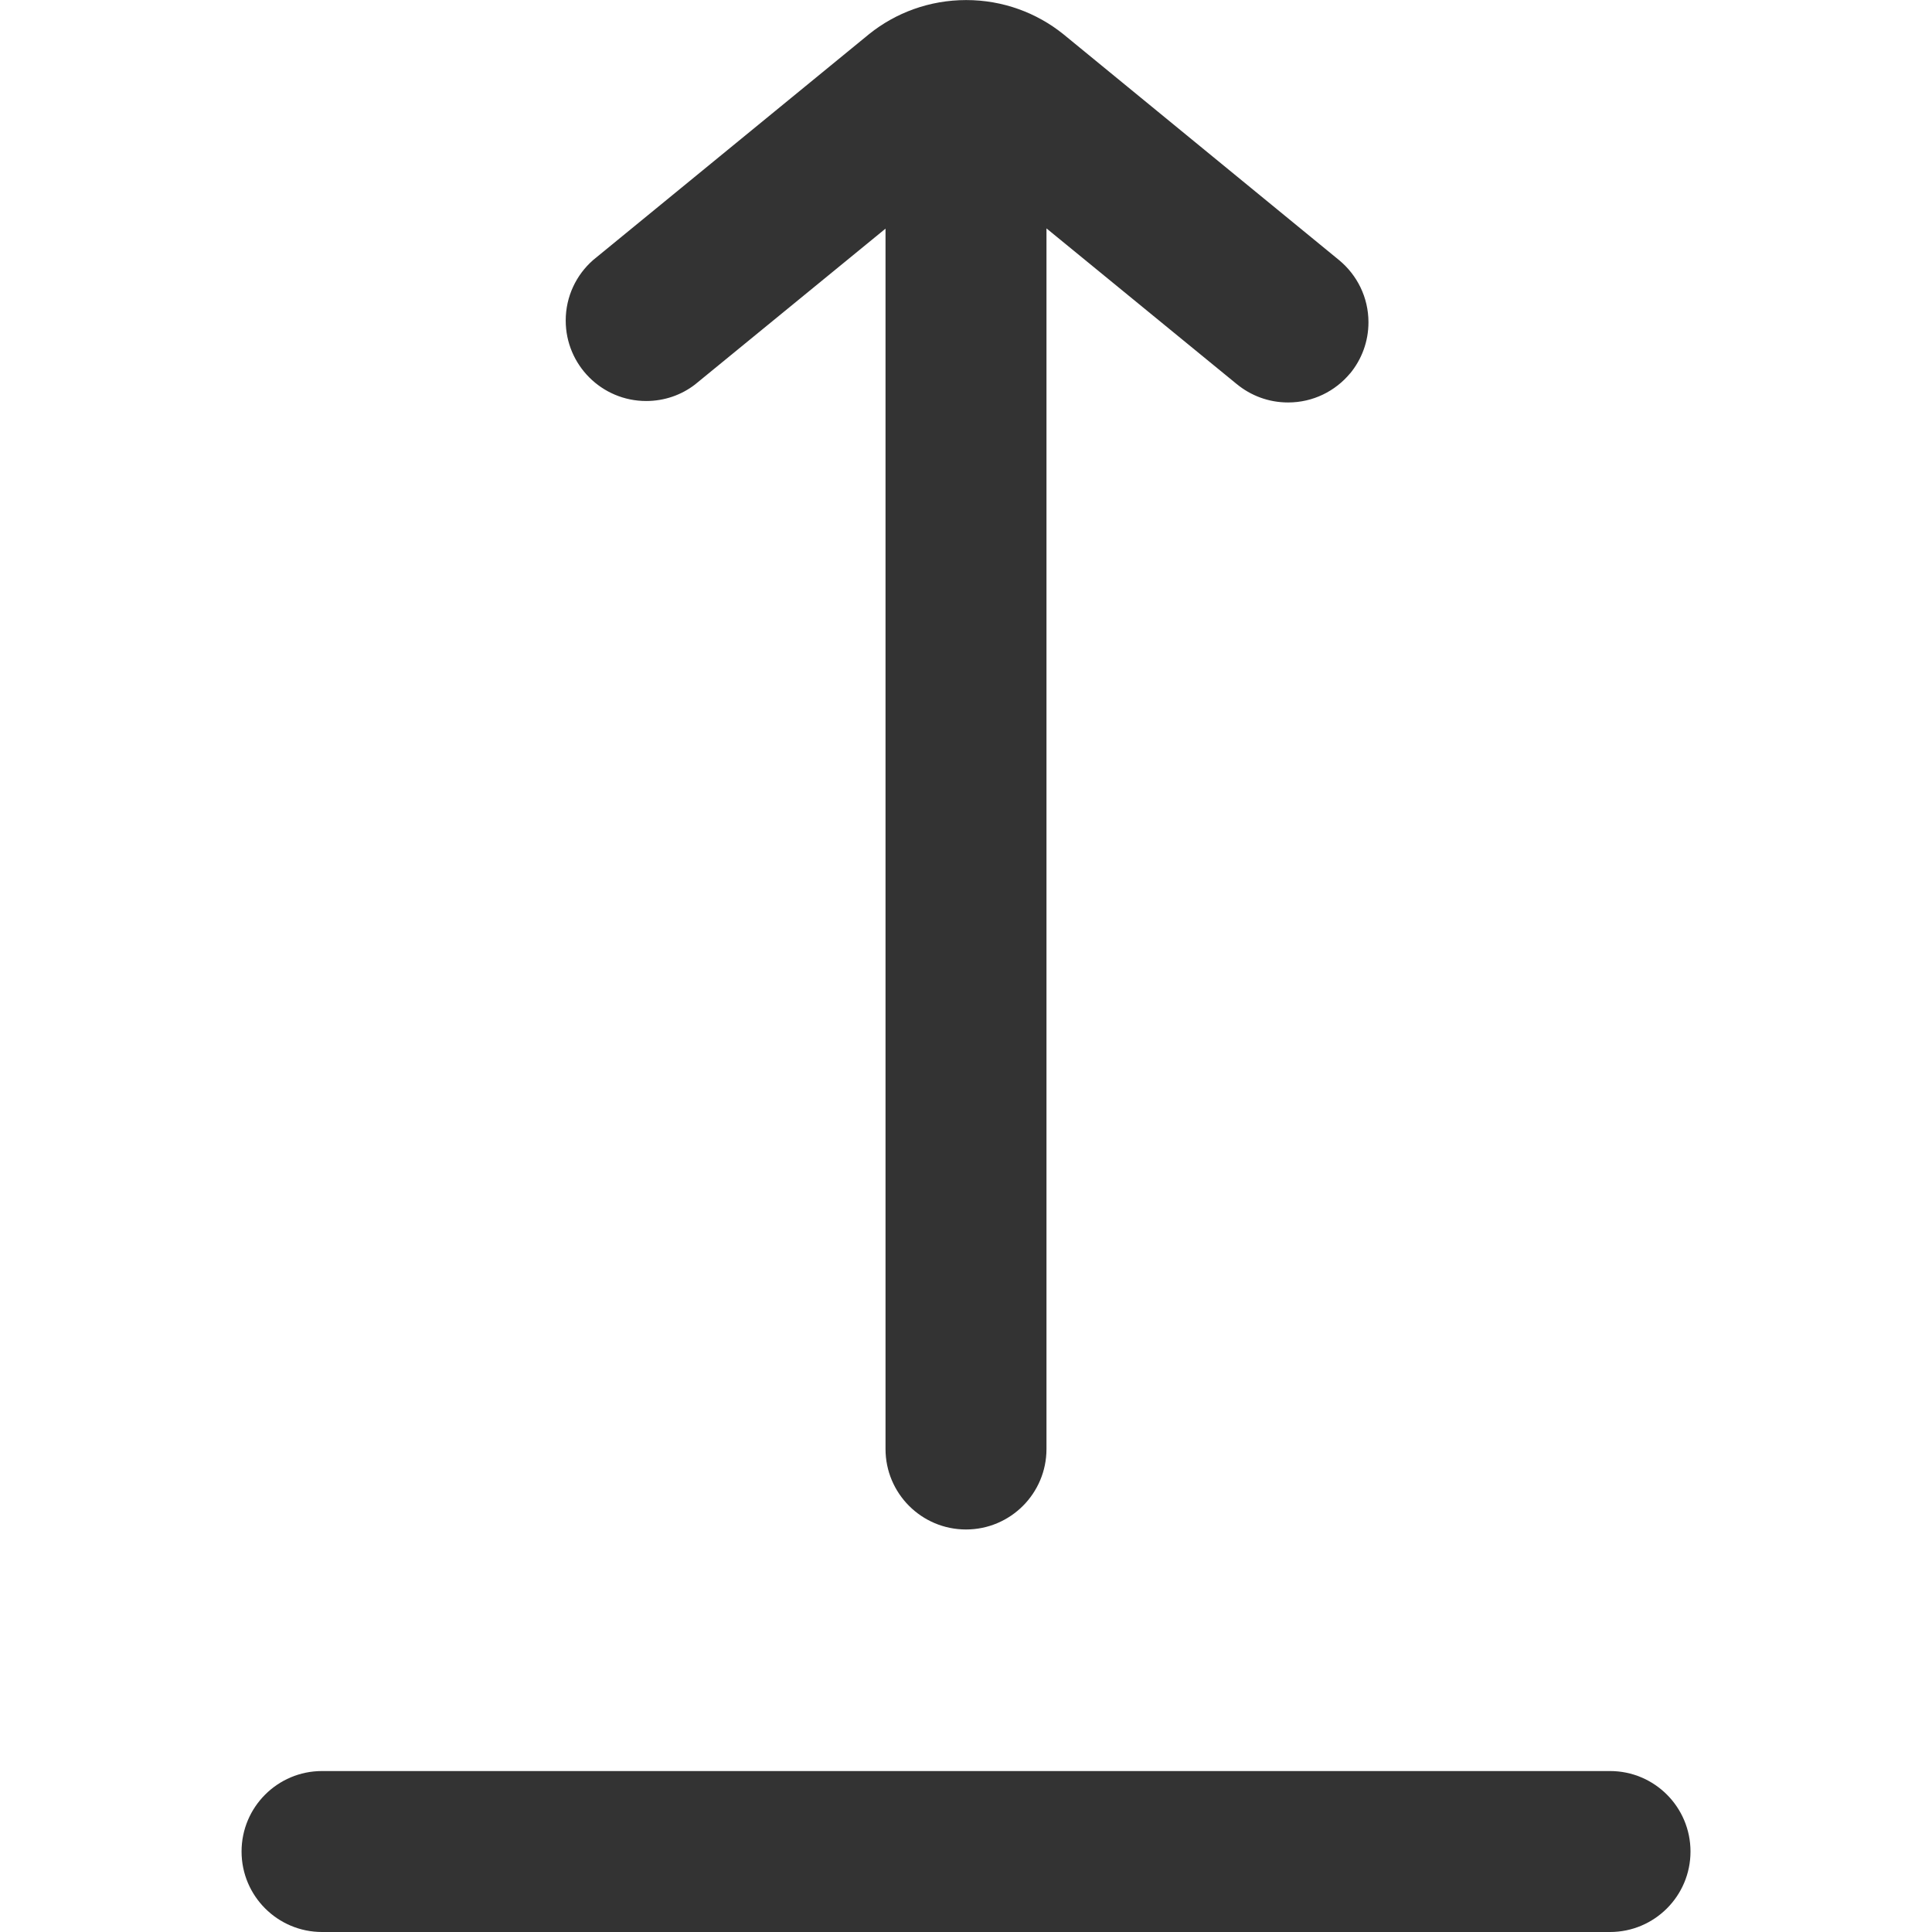
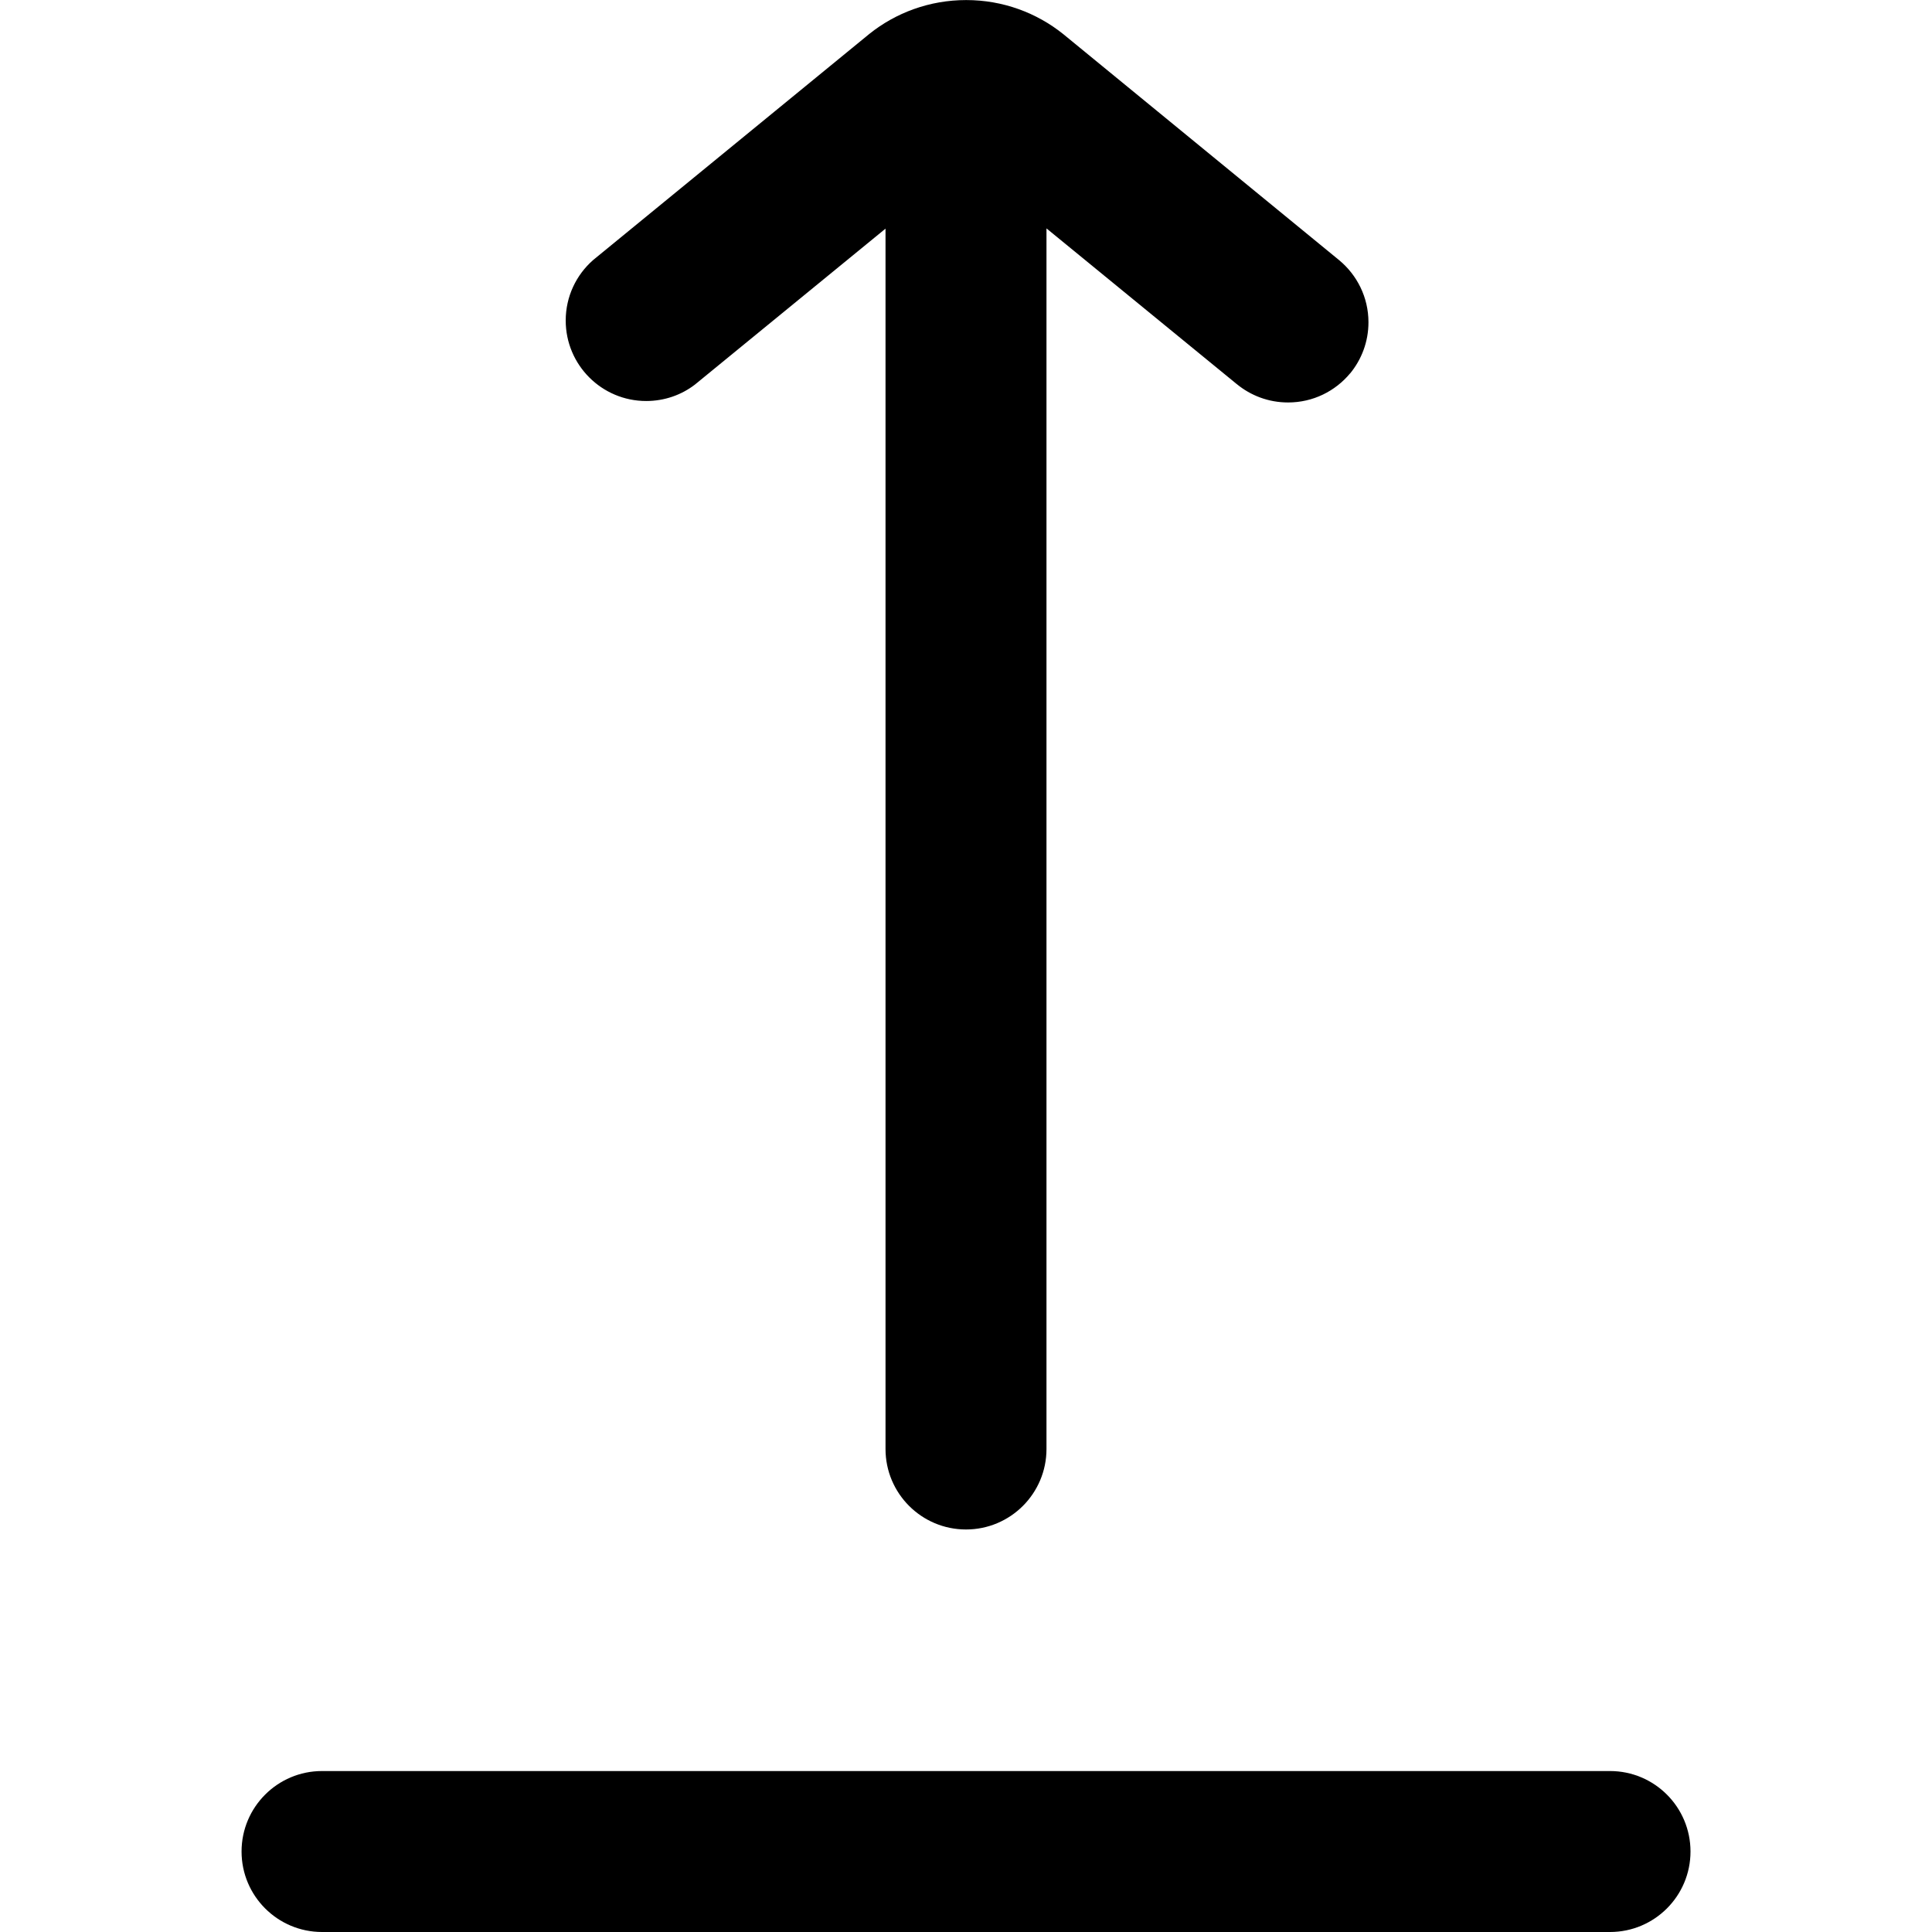
<svg xmlns="http://www.w3.org/2000/svg" version="1.1" width="32" height="32" viewBox="0 0 32 32">
-   <path fill="#333" d="M22.363 6.183c-0.246 0.296-0.615 0.483-1.027 0.483-0.001 0-0.002 0-0.003 0h0c-0.323 0-0.618-0.115-0.849-0.305l0.002 0.002-3.153-2.58v20.217c0 0.736-0.597 1.333-1.333 1.333s-1.333-0.597-1.333-1.333v0-20.213l-3.157 2.583c-0.221 0.17-0.502 0.272-0.807 0.272-0.736 0-1.333-0.597-1.333-1.333 0-0.399 0.175-0.756 0.452-1l0.001-0.001 4.577-3.747c0.436-0.349 0.995-0.56 1.603-0.56s1.168 0.211 1.608 0.564l-0.005-0.004 4.573 3.747c0.298 0.246 0.487 0.616 0.487 1.030 0 0.323-0.115 0.618-0.305 0.849l0.002-0.002zM28 30.667c0-0.736-0.597-1.333-1.333-1.333v0h-21.333c-0.736 0-1.333 0.597-1.333 1.333s0.597 1.333 1.333 1.333v0h21.333c0.736 0 1.333-0.597 1.333-1.333v0z" />
+   <path d="M22.363 6.183c-0.246 0.296-0.615 0.483-1.027 0.483-0.001 0-0.002 0-0.003 0h0c-0.323 0-0.618-0.115-0.849-0.305l0.002 0.002-3.153-2.58v20.217c0 0.736-0.597 1.333-1.333 1.333s-1.333-0.597-1.333-1.333v0-20.213l-3.157 2.583c-0.221 0.17-0.502 0.272-0.807 0.272-0.736 0-1.333-0.597-1.333-1.333 0-0.399 0.175-0.756 0.452-1l0.001-0.001 4.577-3.747c0.436-0.349 0.995-0.56 1.603-0.56s1.168 0.211 1.608 0.564l-0.005-0.004 4.573 3.747c0.298 0.246 0.487 0.616 0.487 1.030 0 0.323-0.115 0.618-0.305 0.849l0.002-0.002zM28 30.667c0-0.736-0.597-1.333-1.333-1.333v0h-21.333c-0.736 0-1.333 0.597-1.333 1.333s0.597 1.333 1.333 1.333v0h21.333c0.736 0 1.333-0.597 1.333-1.333v0z" />
</svg>
